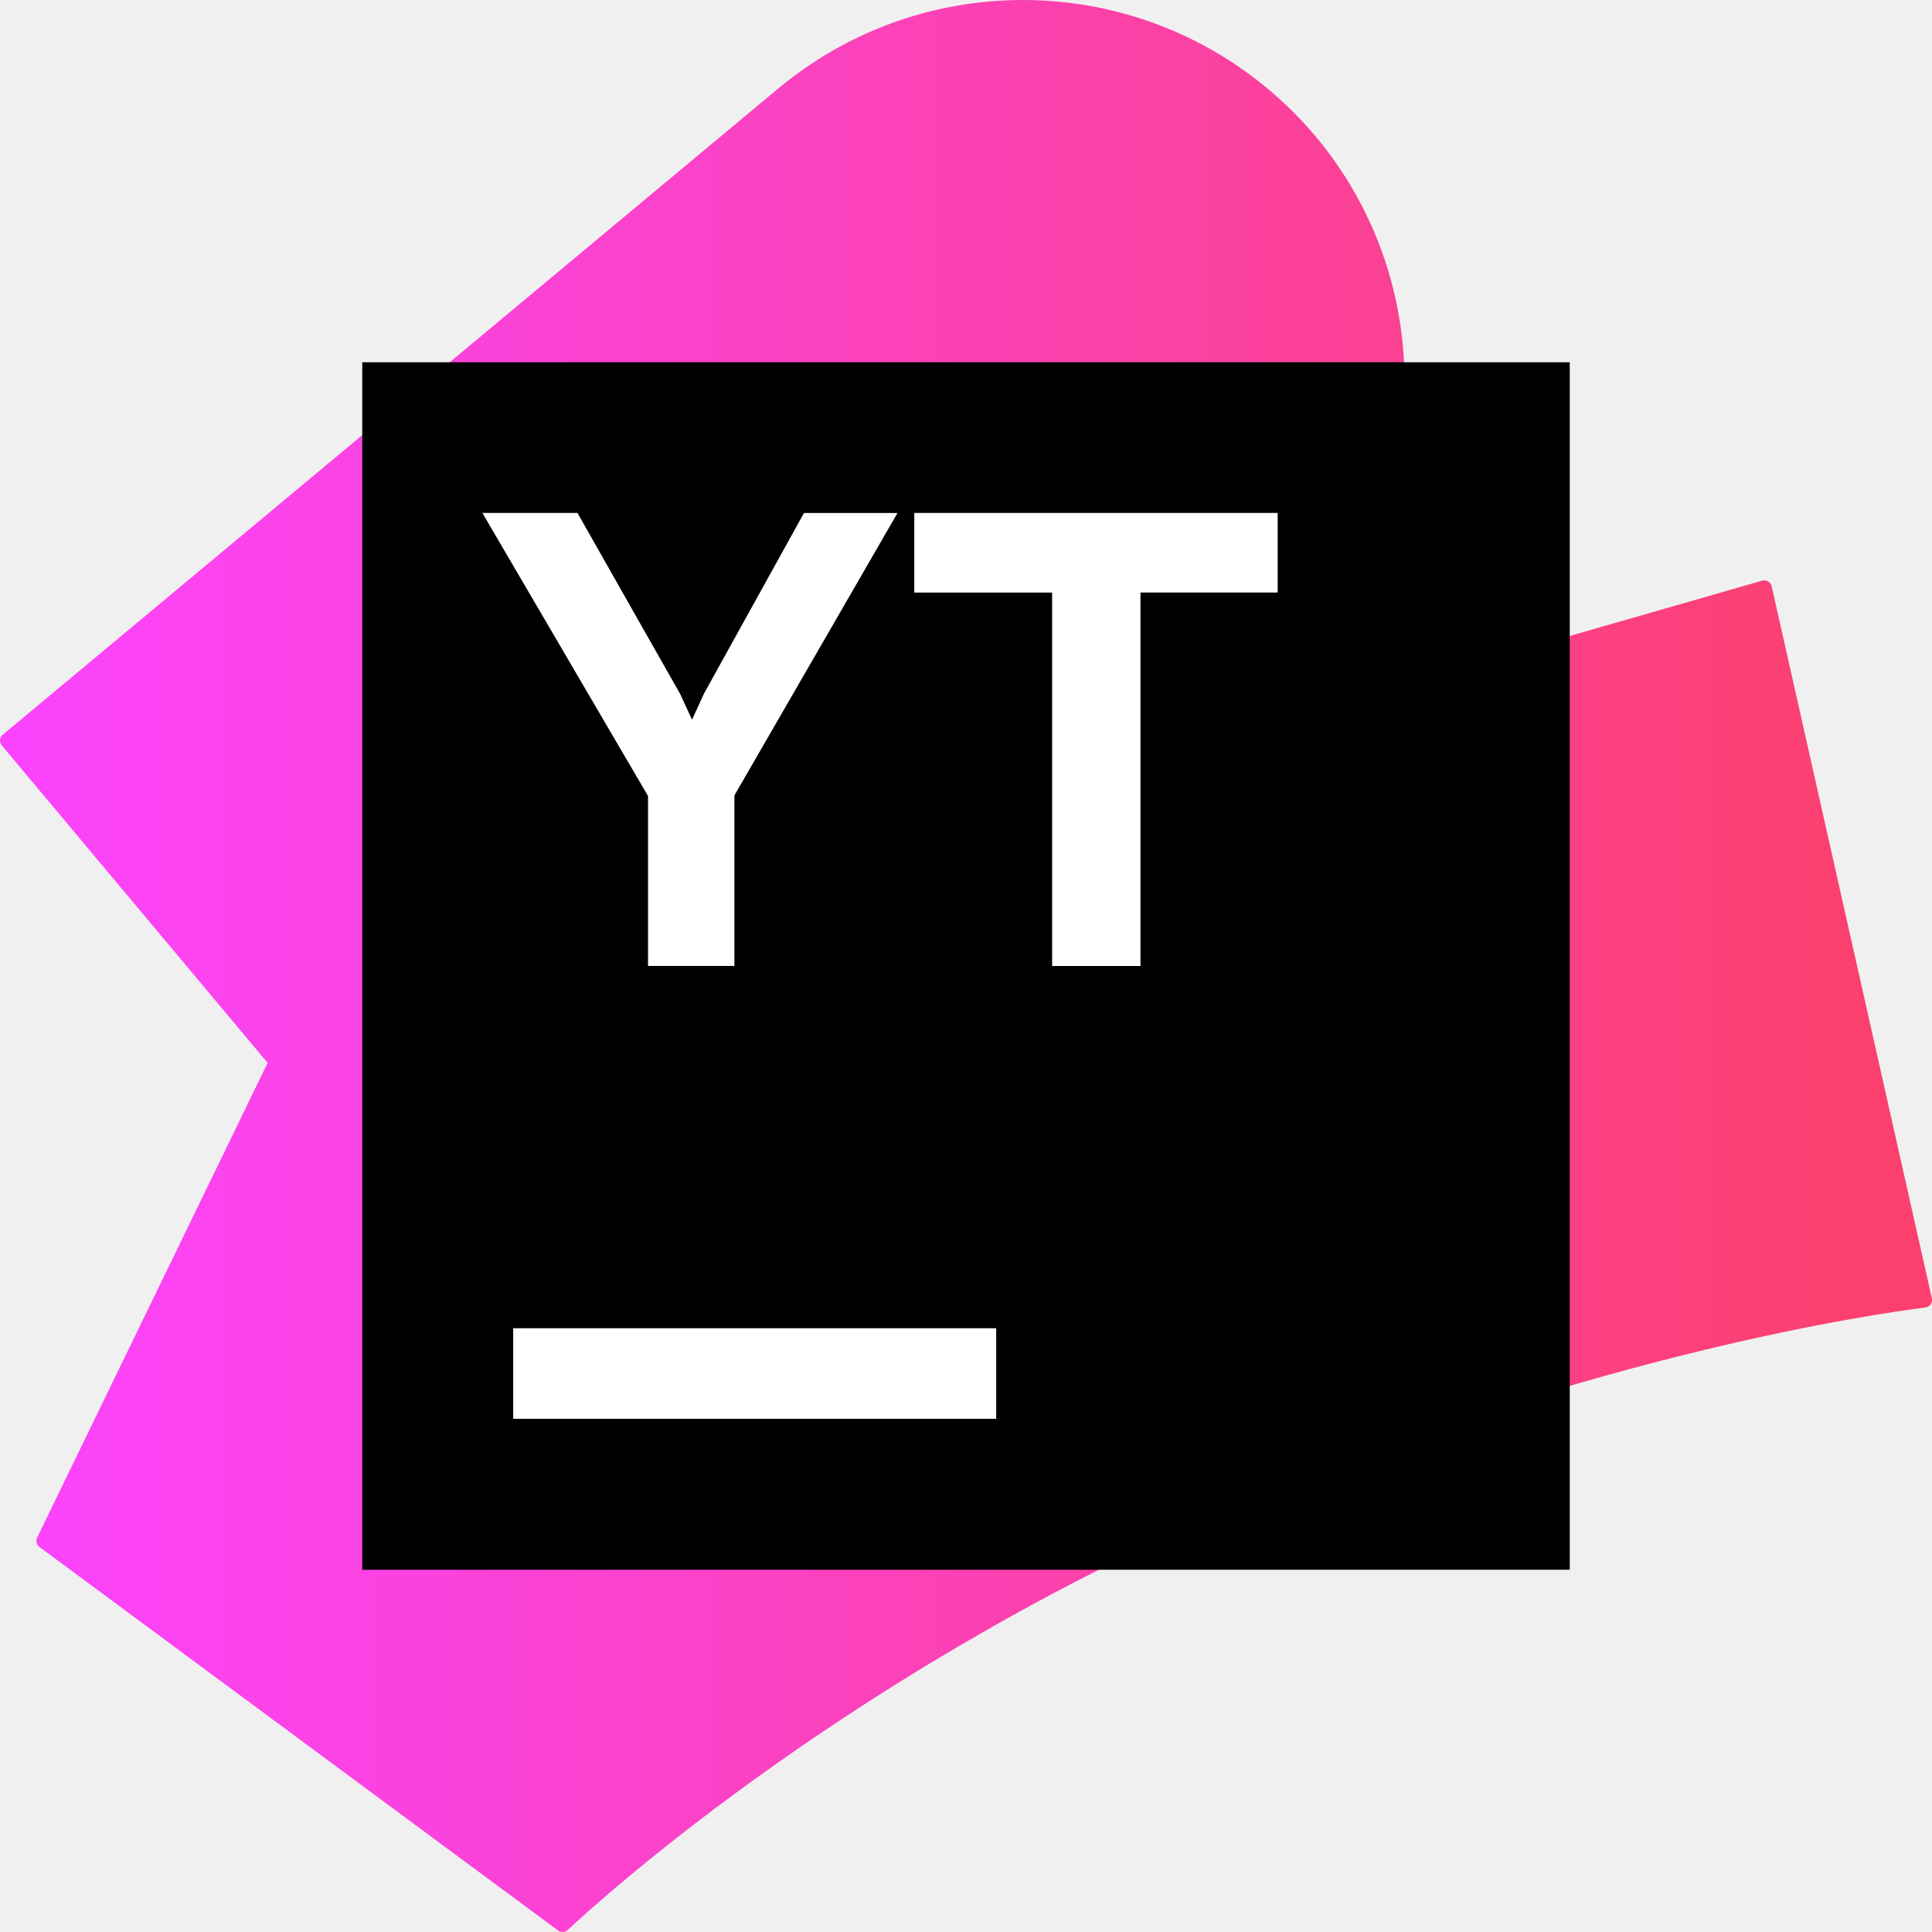
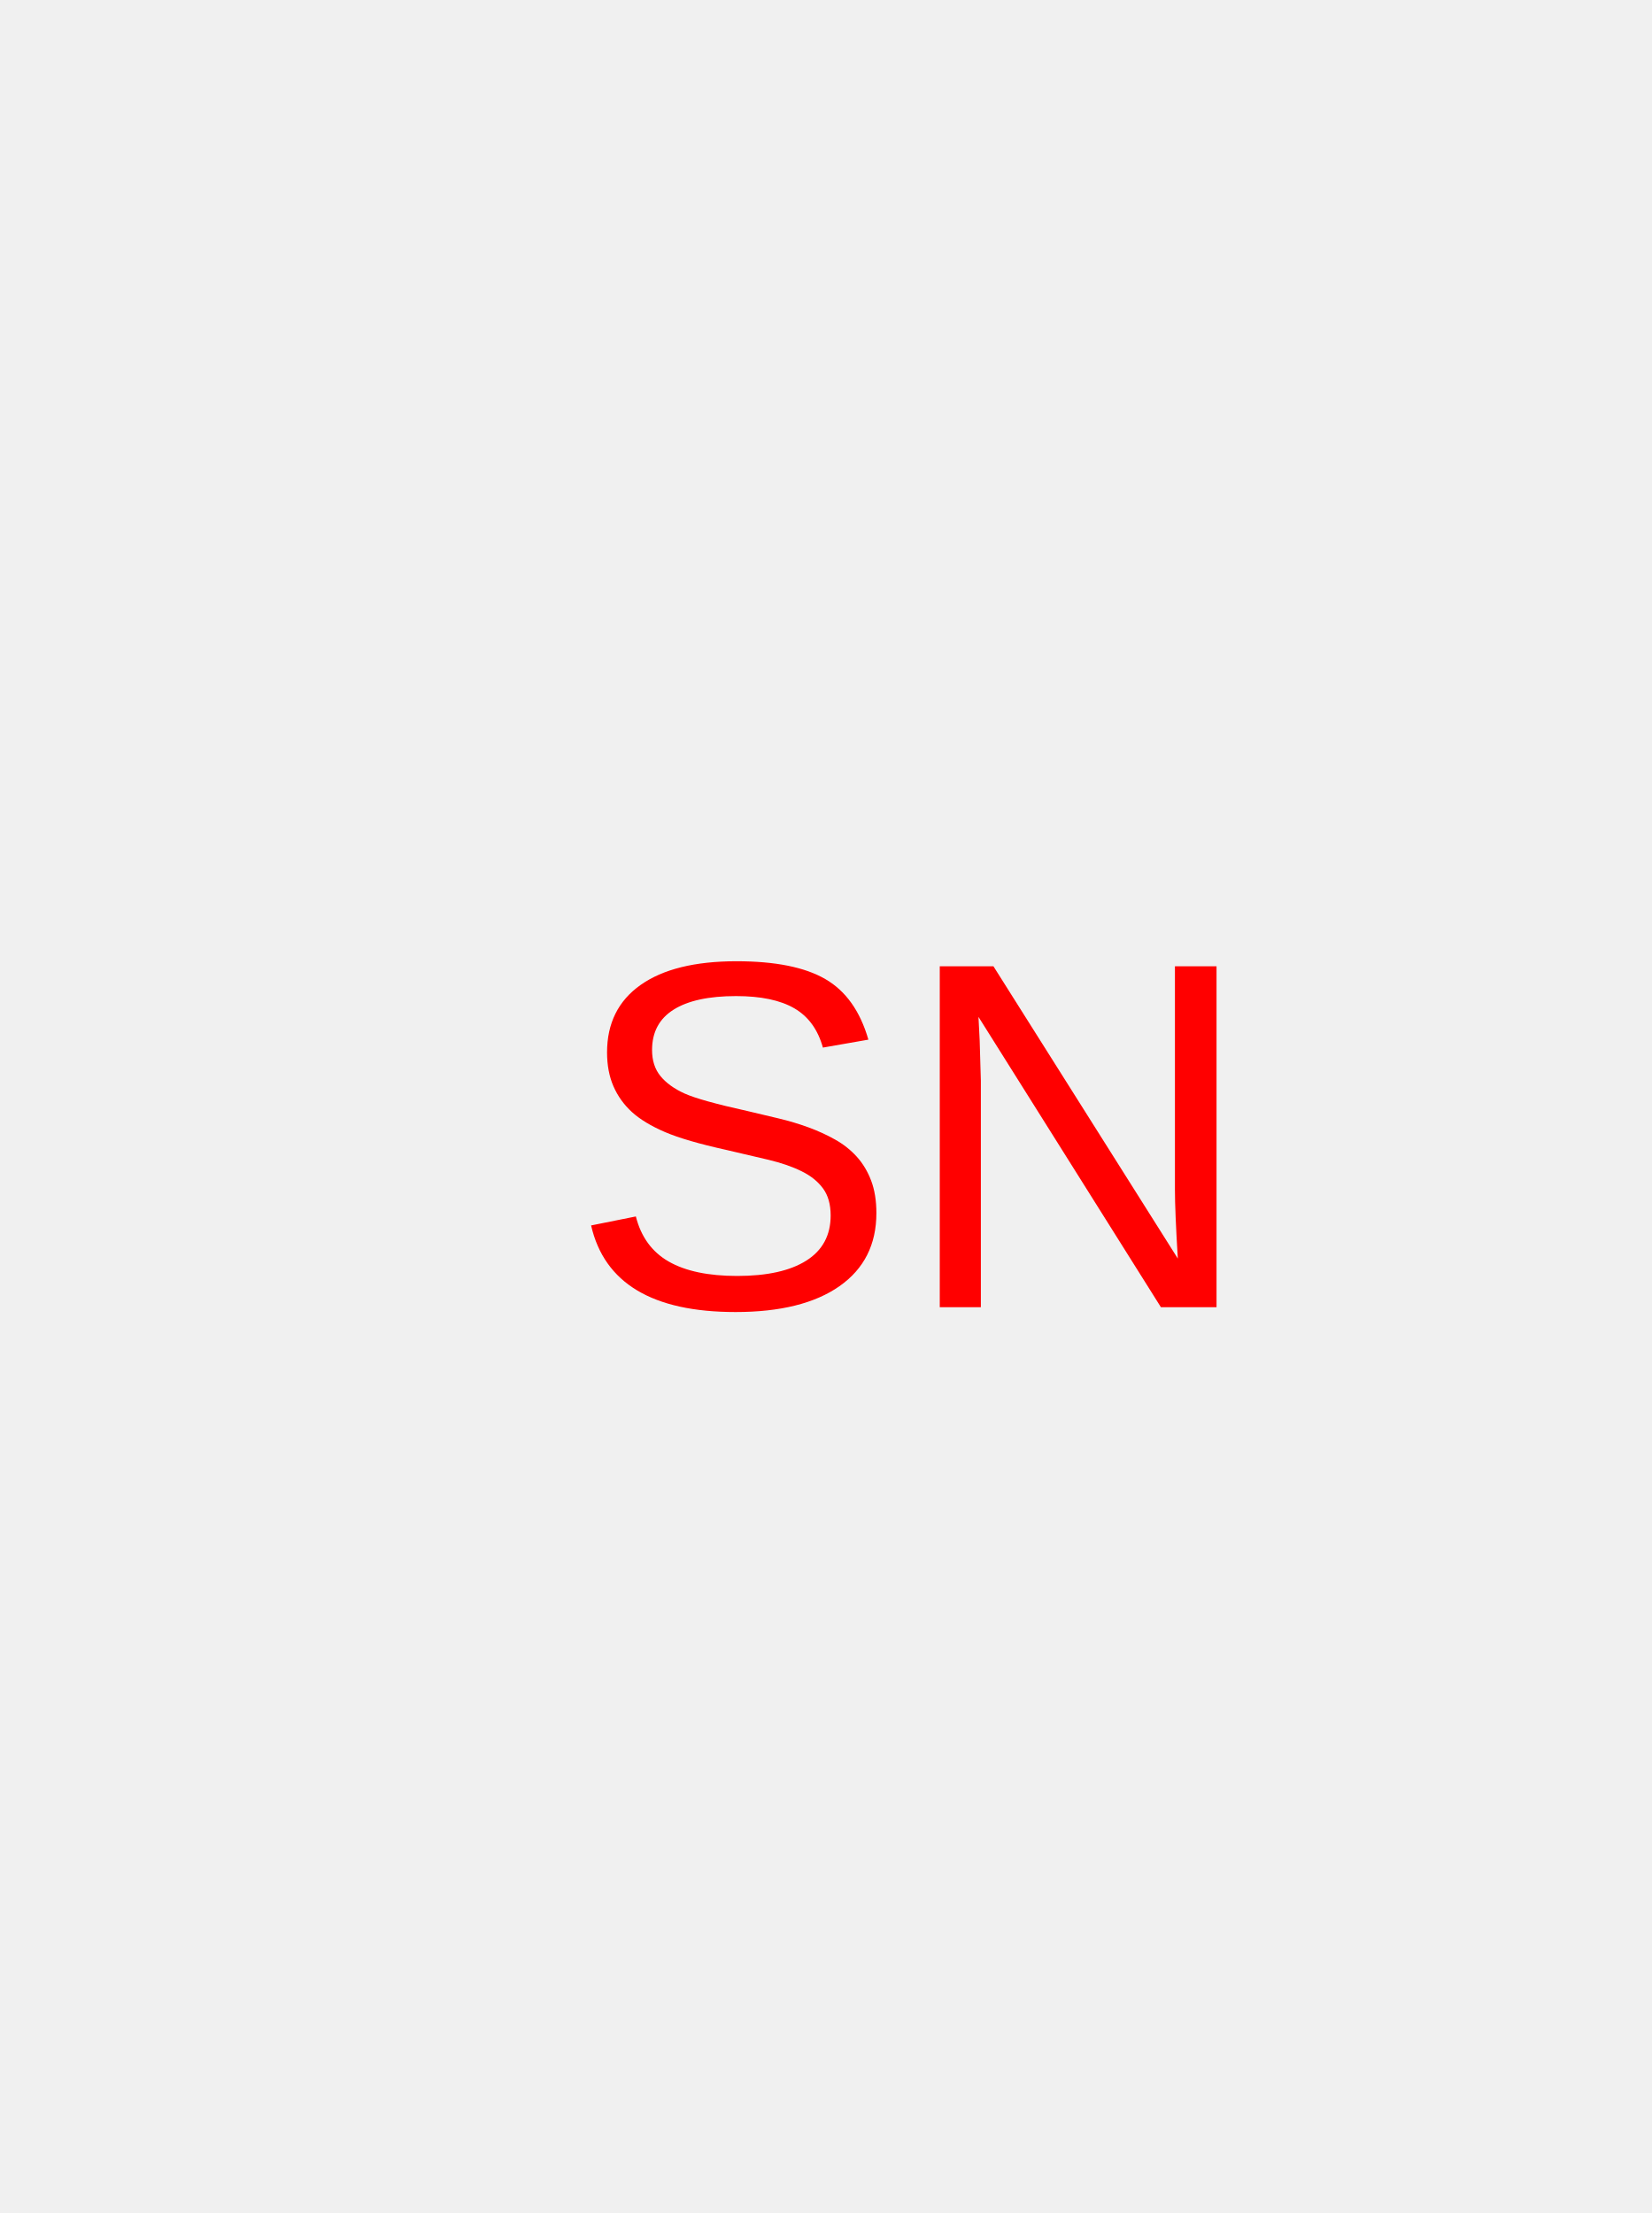
- <svg xmlns="http://www.w3.org/2000/svg" width="64" height="64" fill="none" viewBox="0 0 64 64">
-   <defs>
-     <linearGradient id="youtrack_svg__a" x1="-.102" x2="64.053" y1="32" y2="32" gradientUnits="userSpaceOnUse">
-       <stop stop-color="#FB43FF" />
-       <stop offset=".97" stop-color="#FB406D" />
-     </linearGradient>
-   </defs>
-   <path fill="url(#youtrack_svg__a)" d="M1.306 51.245a.25.25 0 0 1-.076-.31l7.636-15.726L.058 24.691a.25.25 0 0 1 .032-.352L25.78 2.932a12.665 12.665 0 0 1 15.884-.26 12.592 12.592 0 0 1 3.597 15.436l-2.8 5.767c1.092-.367 2.173-.7 3.241-1l12.674-3.64a.25.25 0 0 1 .313.186l5.306 23.585a.253.253 0 0 1-.215.307c-1.682.212-10.858 1.53-22.281 6.33-12.944 5.435-21.485 13.162-22.695 14.292a.246.246 0 0 1-.319.014L1.306 51.245Z" />
-   <path fill="#000" d="M52 12H12v40h40V12Z" />
-   <path fill="#fff" d="M33 44H17v3h16v-3ZM21.467 26.37l-5.488-9.378h3.15l3.399 5.992.397.858.397-.869 3.311-5.98h3.098l-5.403 9.357v5.648h-2.861v-5.627ZM30.288 16.992h12.037v2.637H37.78V32h-2.927v-12.37h-4.566v-2.637Z" />
+ <svg xmlns="http://www.w3.org/2000/svg" id="svg2" viewBox="0 0 500 670">
+   <text style="fill: rgb(255, 0, 0); font-family: Arial, sans-serif; font-size: 150px; white-space: pre;" x="172.125" y="395.759">SN</text>
</svg>
